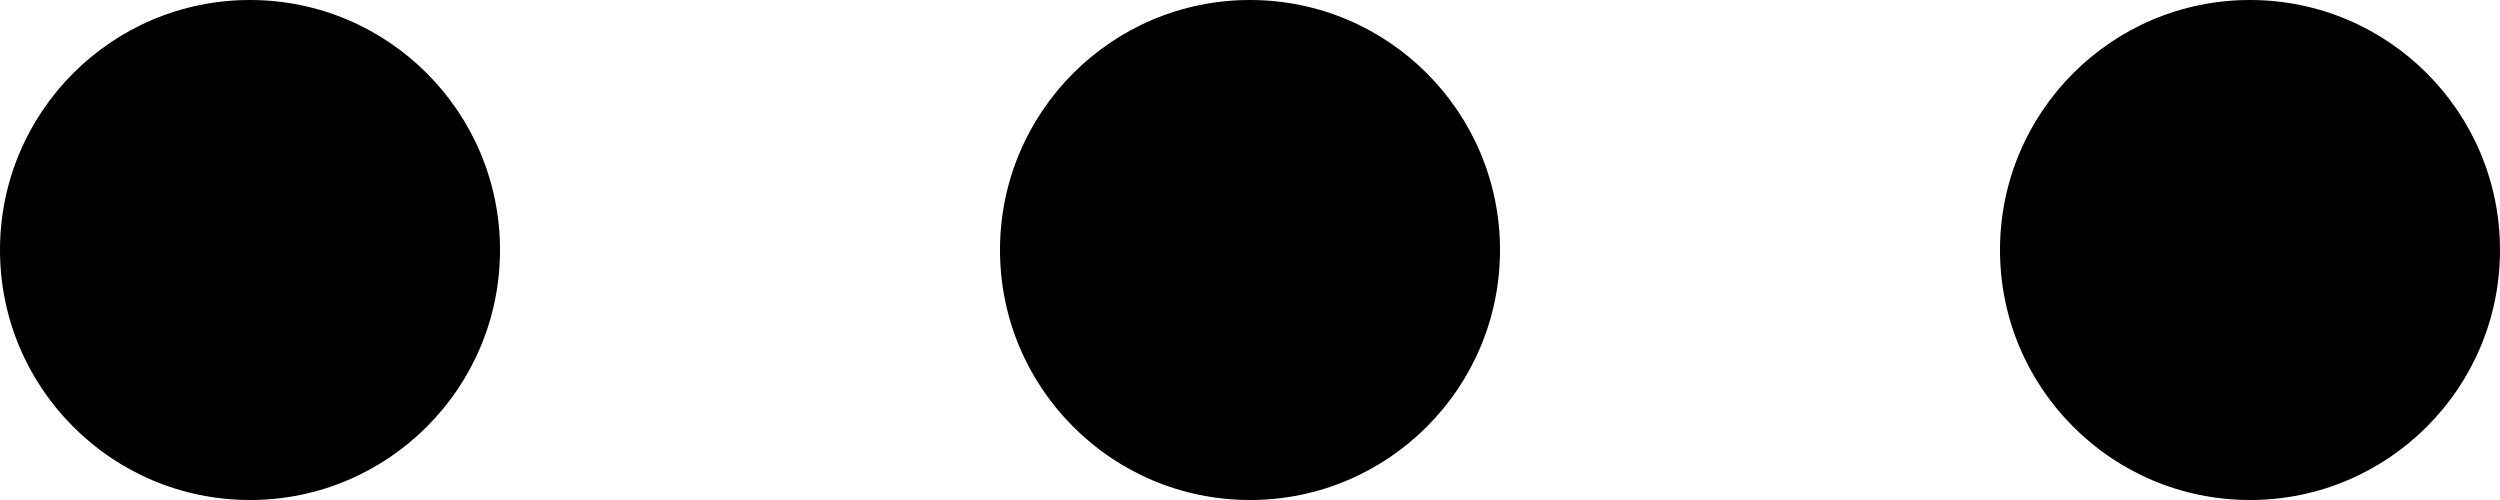
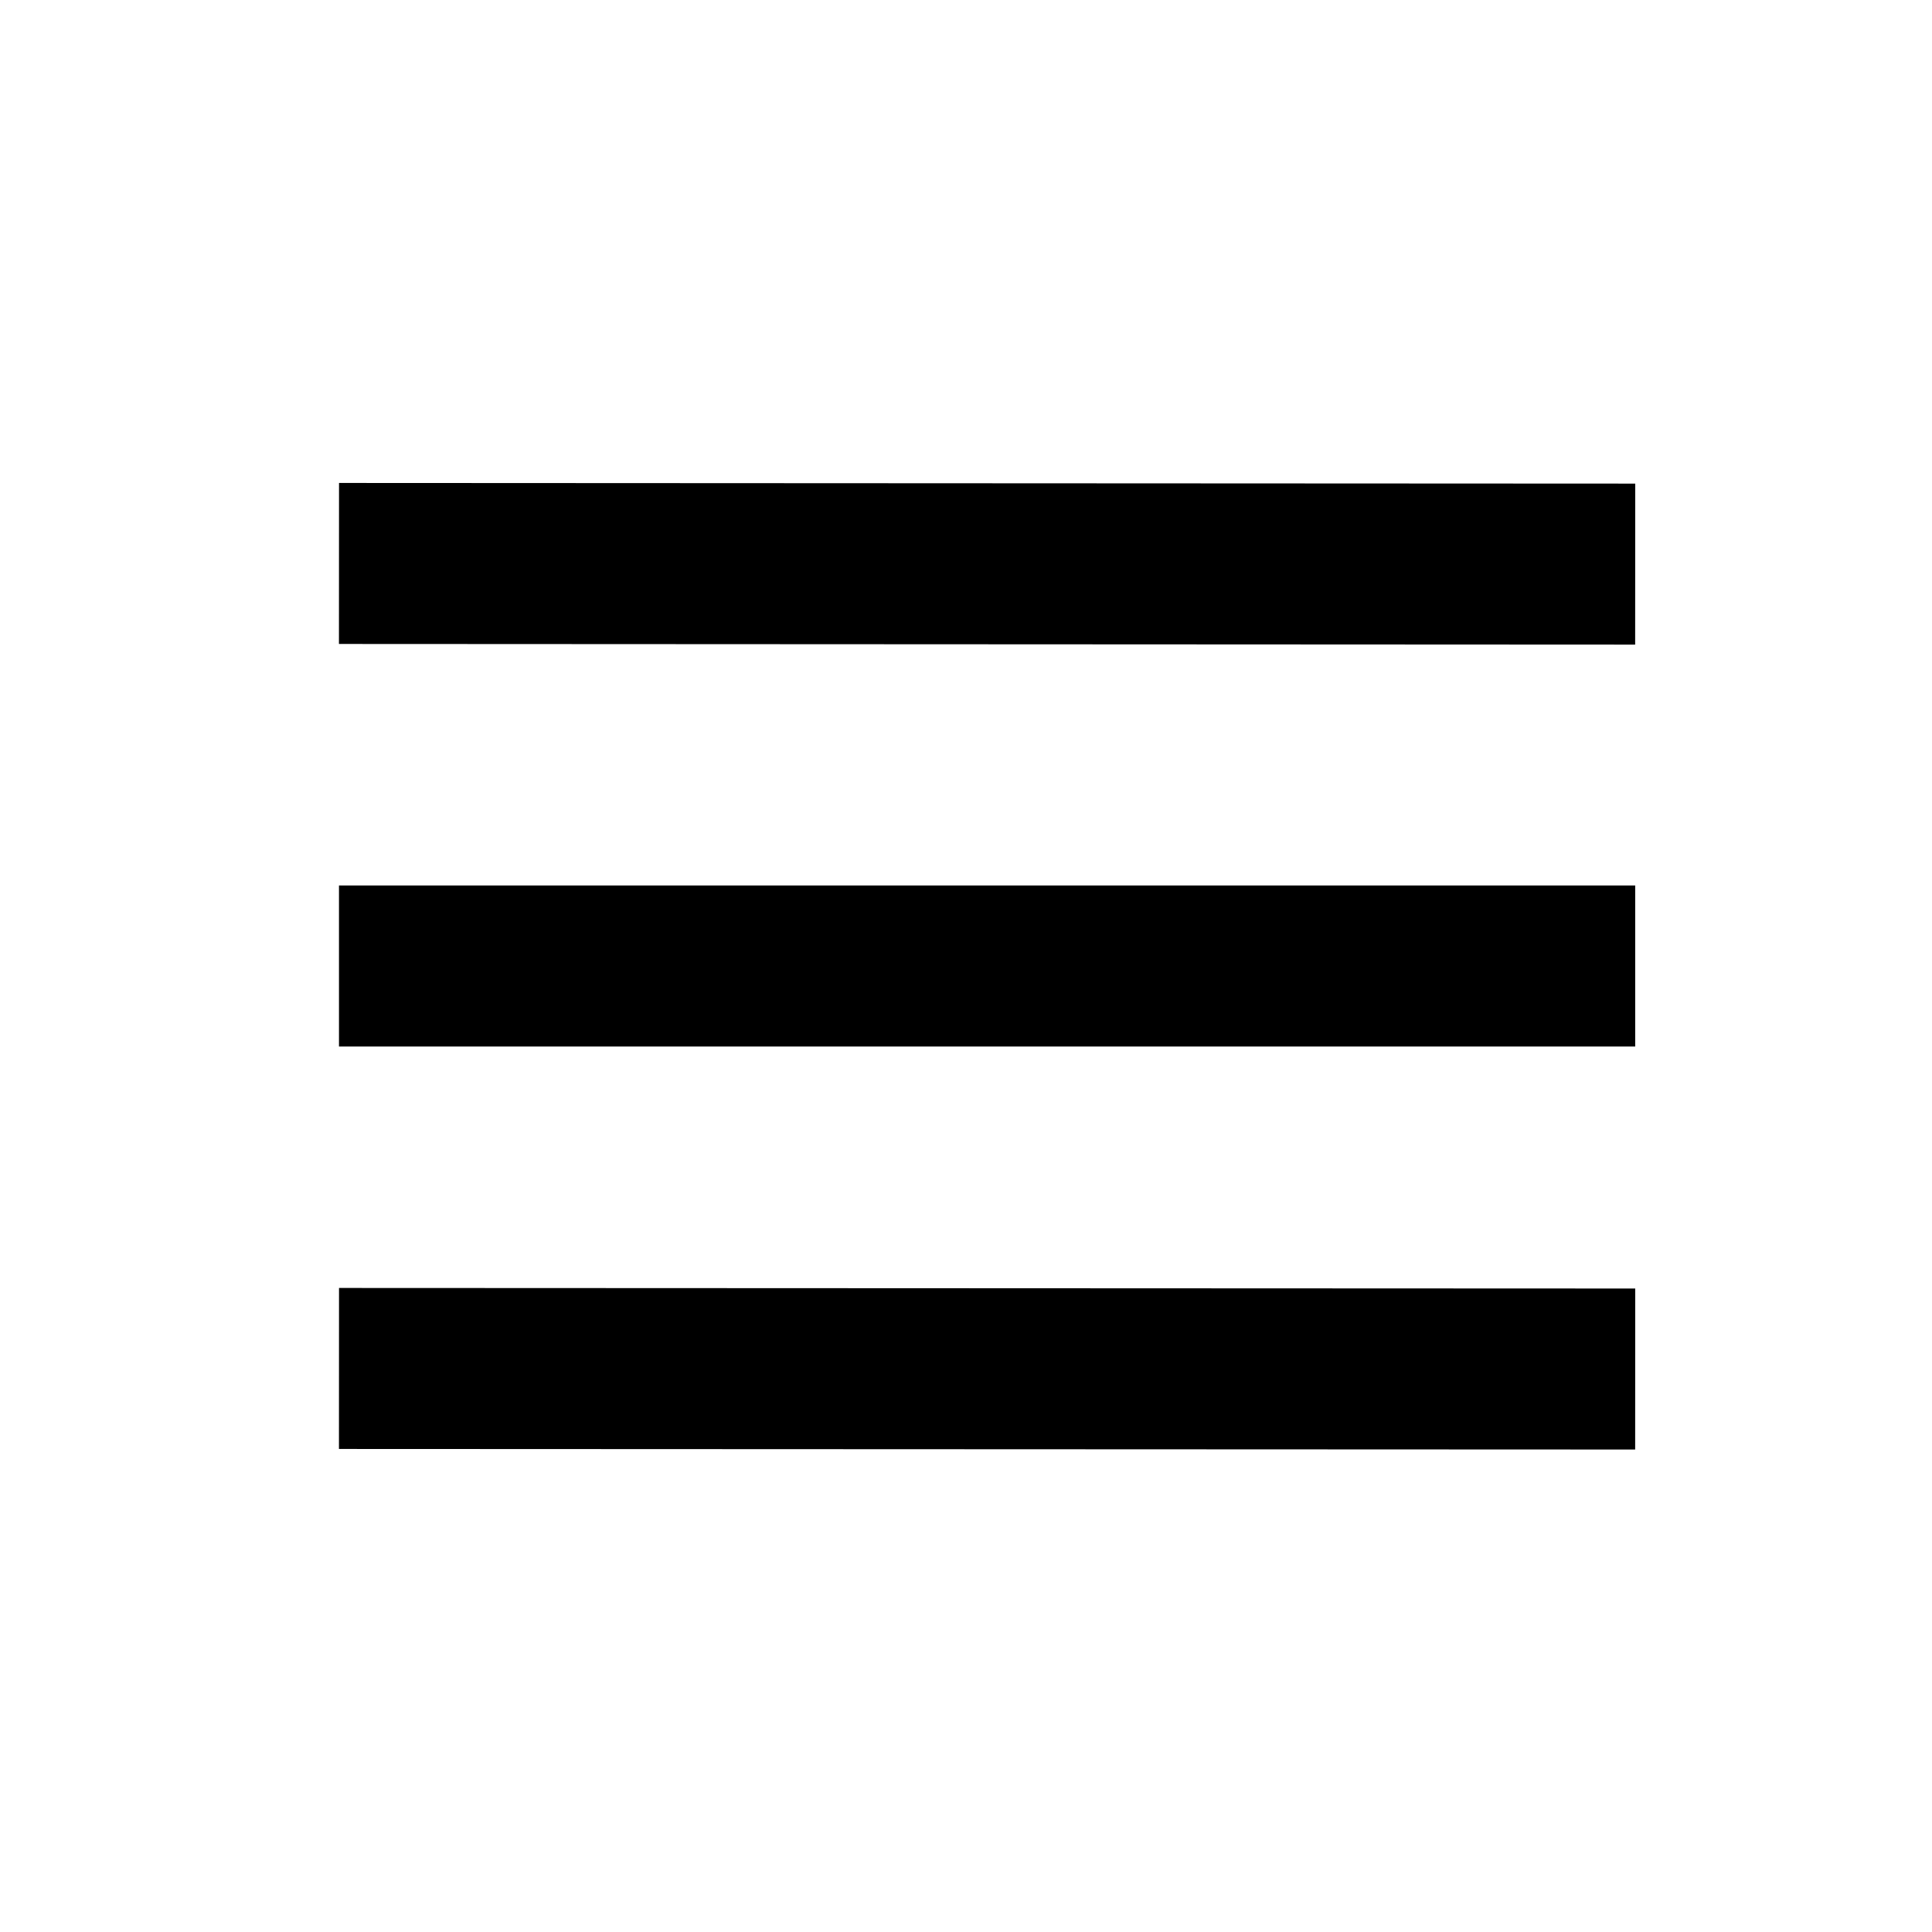
- <svg xmlns="http://www.w3.org/2000/svg" width="50" height="10" viewBox="0 0 50 10" fill="none">
-   <rect x="20" width="10" height="10" rx="5" fill="currentColor" />
-   <rect width="10" height="10" rx="5" fill="currentColor" />
-   <rect x="40" width="10" height="10" rx="5" fill="currentColor" />
+ <svg xmlns="http://www.w3.org/2000/svg" width="24" height="24" viewBox="0 0 24 24" fill="none">
+   <path d="M5.211 17L19.313 17.006" stroke="currentColor" stroke-width="2" stroke-linecap="square" stroke-linejoin="round" />
+   <path d="M5.211 12H19.313" stroke="currentColor" stroke-width="2" stroke-linecap="square" stroke-linejoin="round" />
+   <path d="M5.211 7L19.313 7.007" stroke="currentColor" stroke-width="2" stroke-linecap="square" stroke-linejoin="round" />
</svg>
